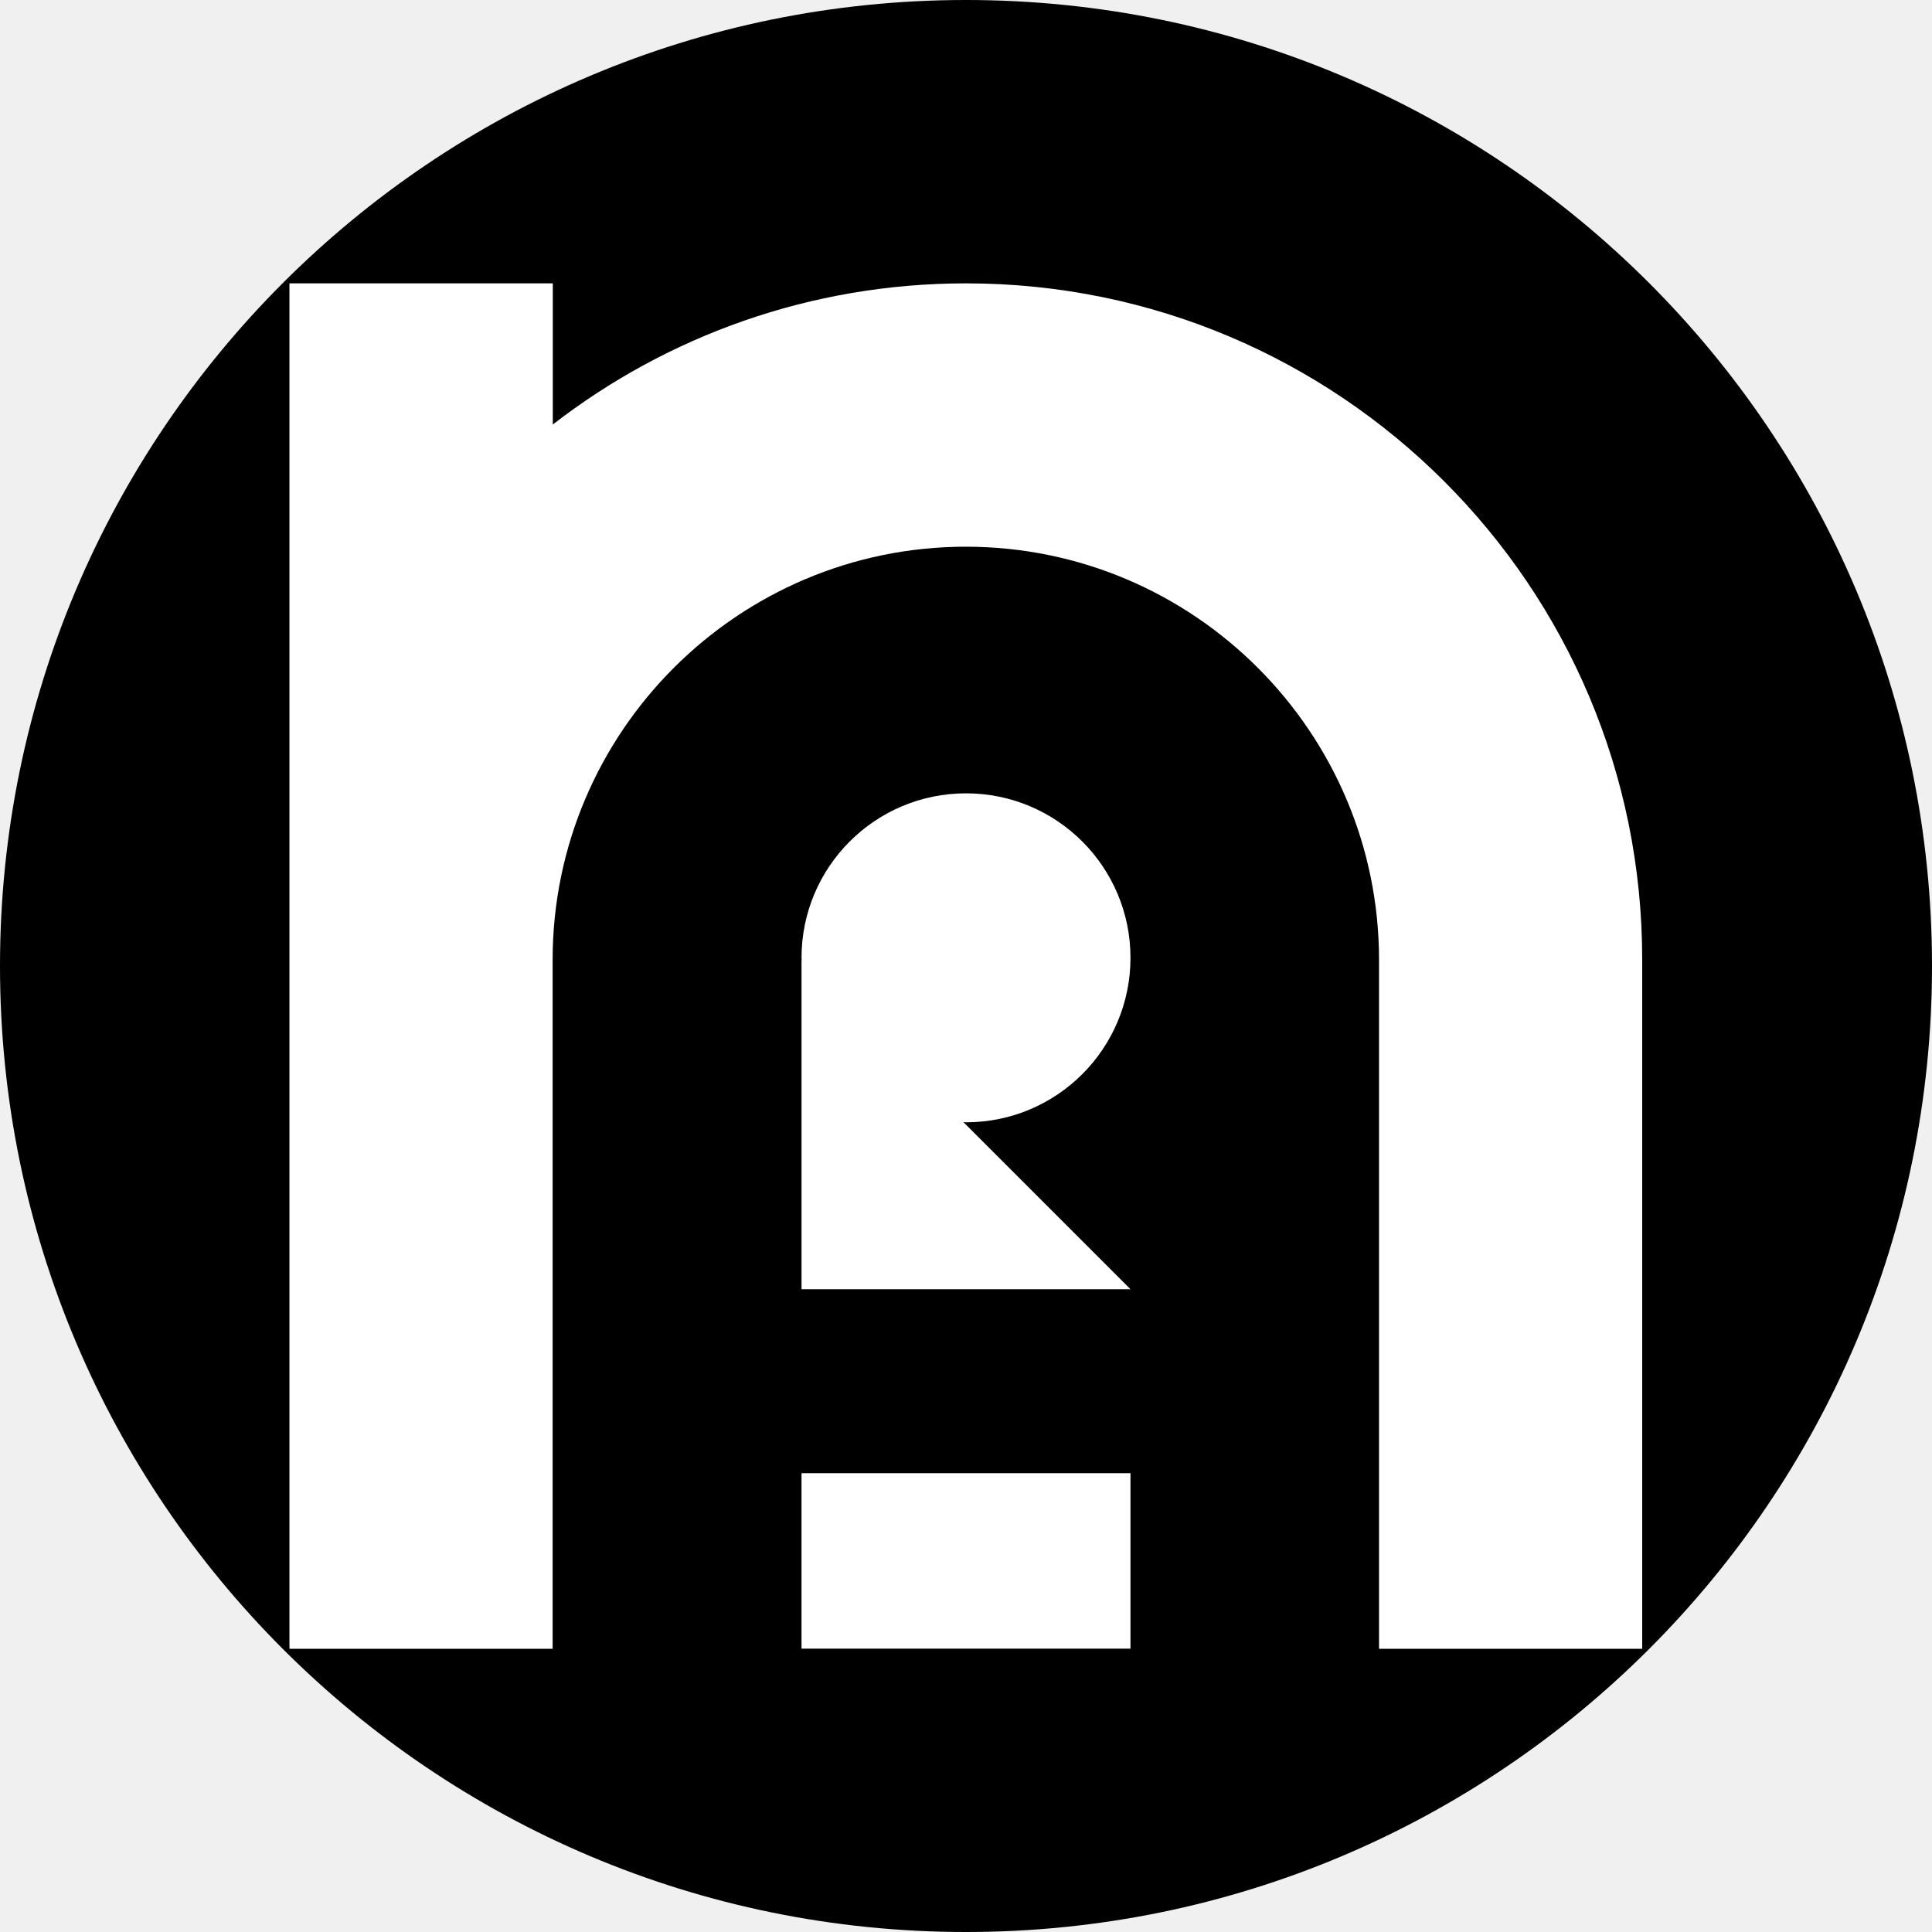
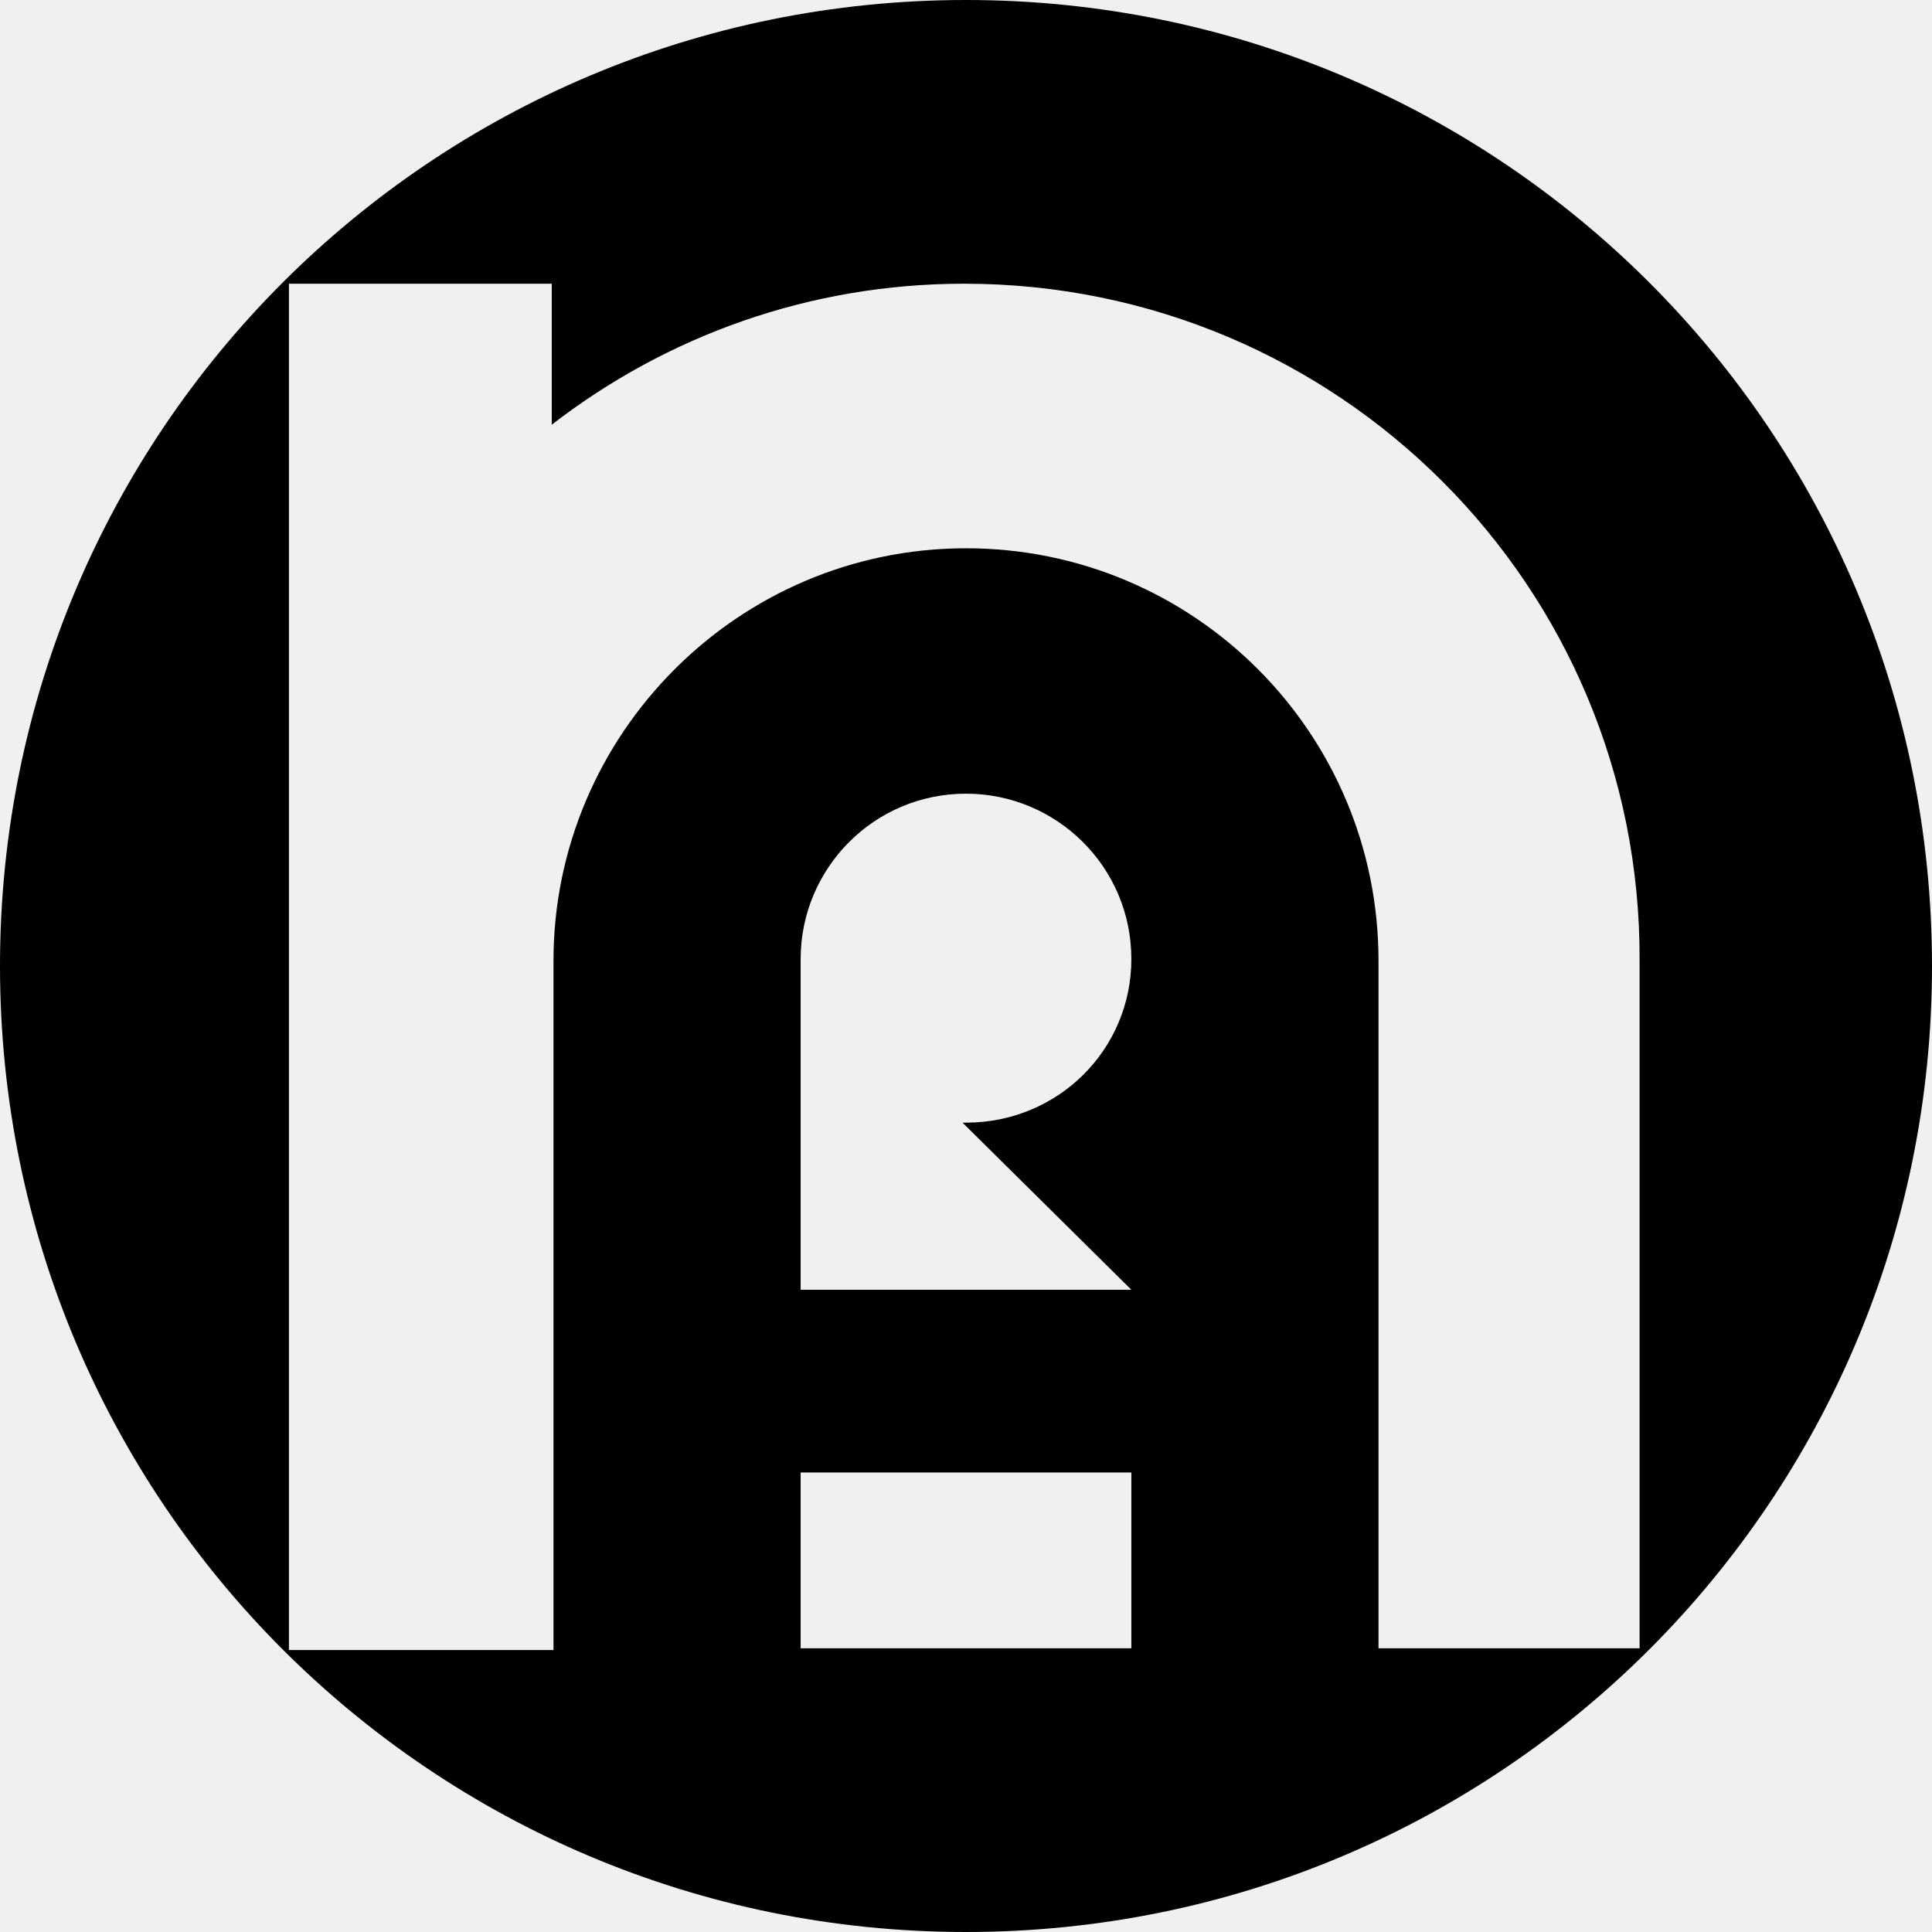
<svg xmlns="http://www.w3.org/2000/svg" version="1.1" id="Layer_1" x="0px" y="0px" viewBox="0 0 111 111" style="enable-background:new 0 0 111 111;" xml:space="preserve">
-   <style type="text/css">
- 	.st0{fill:#FFFFFF;}
- </style>
-   <circle cx="55.5" cy="55.5" r="55.5" />
-   <g>
-     <path class="st0" d="M55.5,16.28c-8.94,0-17.18,3.03-23.74,8.11c0-0.81,0-8.11,0-8.11H16.63v38.87v6.77v32.81h15.12V61.92   c0,0,0-2.74,0-6.77c0-13.09,10.65-23.74,23.74-23.74c13.09,0,23.74,10.65,23.74,23.74v39.58h15.12V55.15   C94.37,33.68,76.97,16.28,55.5,16.28z" />
-     <path class="st0" d="M55.5,64.48c5.22,0,9.45-4.23,9.45-9.45c0-5.22-4.23-9.45-9.45-9.45c-5.22,0-9.45,4.23-9.45,9.45   c0,0.05,0.01,0.09,0.01,0.14l-0.01-0.01v18.91h18.9l-9.6-9.6C55.4,64.47,55.45,64.48,55.5,64.48z" />
-     <rect x="46.05" y="84.64" class="st0" width="18.9" height="10.08" />
-   </g>
+   <path d="M55.5,0C24.8,0,0,24.8,0,55.5S24.8,111,55.5,111S111,86.2,111,55.5S86.2,0,55.5,0z M65,94.7H46V84.6H65V94.7z M65,74.1H46  V55.2l0,0c0,0,0-0.1,0-0.1c0-5.2,4.2-9.5,9.5-9.5c5.2,0,9.5,4.2,9.5,9.5c0,5.2-4.2,9.4-9.5,9.4c0,0-0.1,0-0.2,0L65,74.1z M94.3,94.7  H79.2V55.2c0-13.1-10.6-23.7-23.7-23.7c-13.1,0-23.7,10.7-23.7,23.7c0,4,0,6.8,0,6.8v32.8H16.6V61.9v-6.8V16.3h15.1c0,0,0,7.3,0,8.1  c6.6-5.1,14.8-8.1,23.7-8.1c21.5,0,38.9,17.4,38.8,38.9V94.7z" />
</svg>
